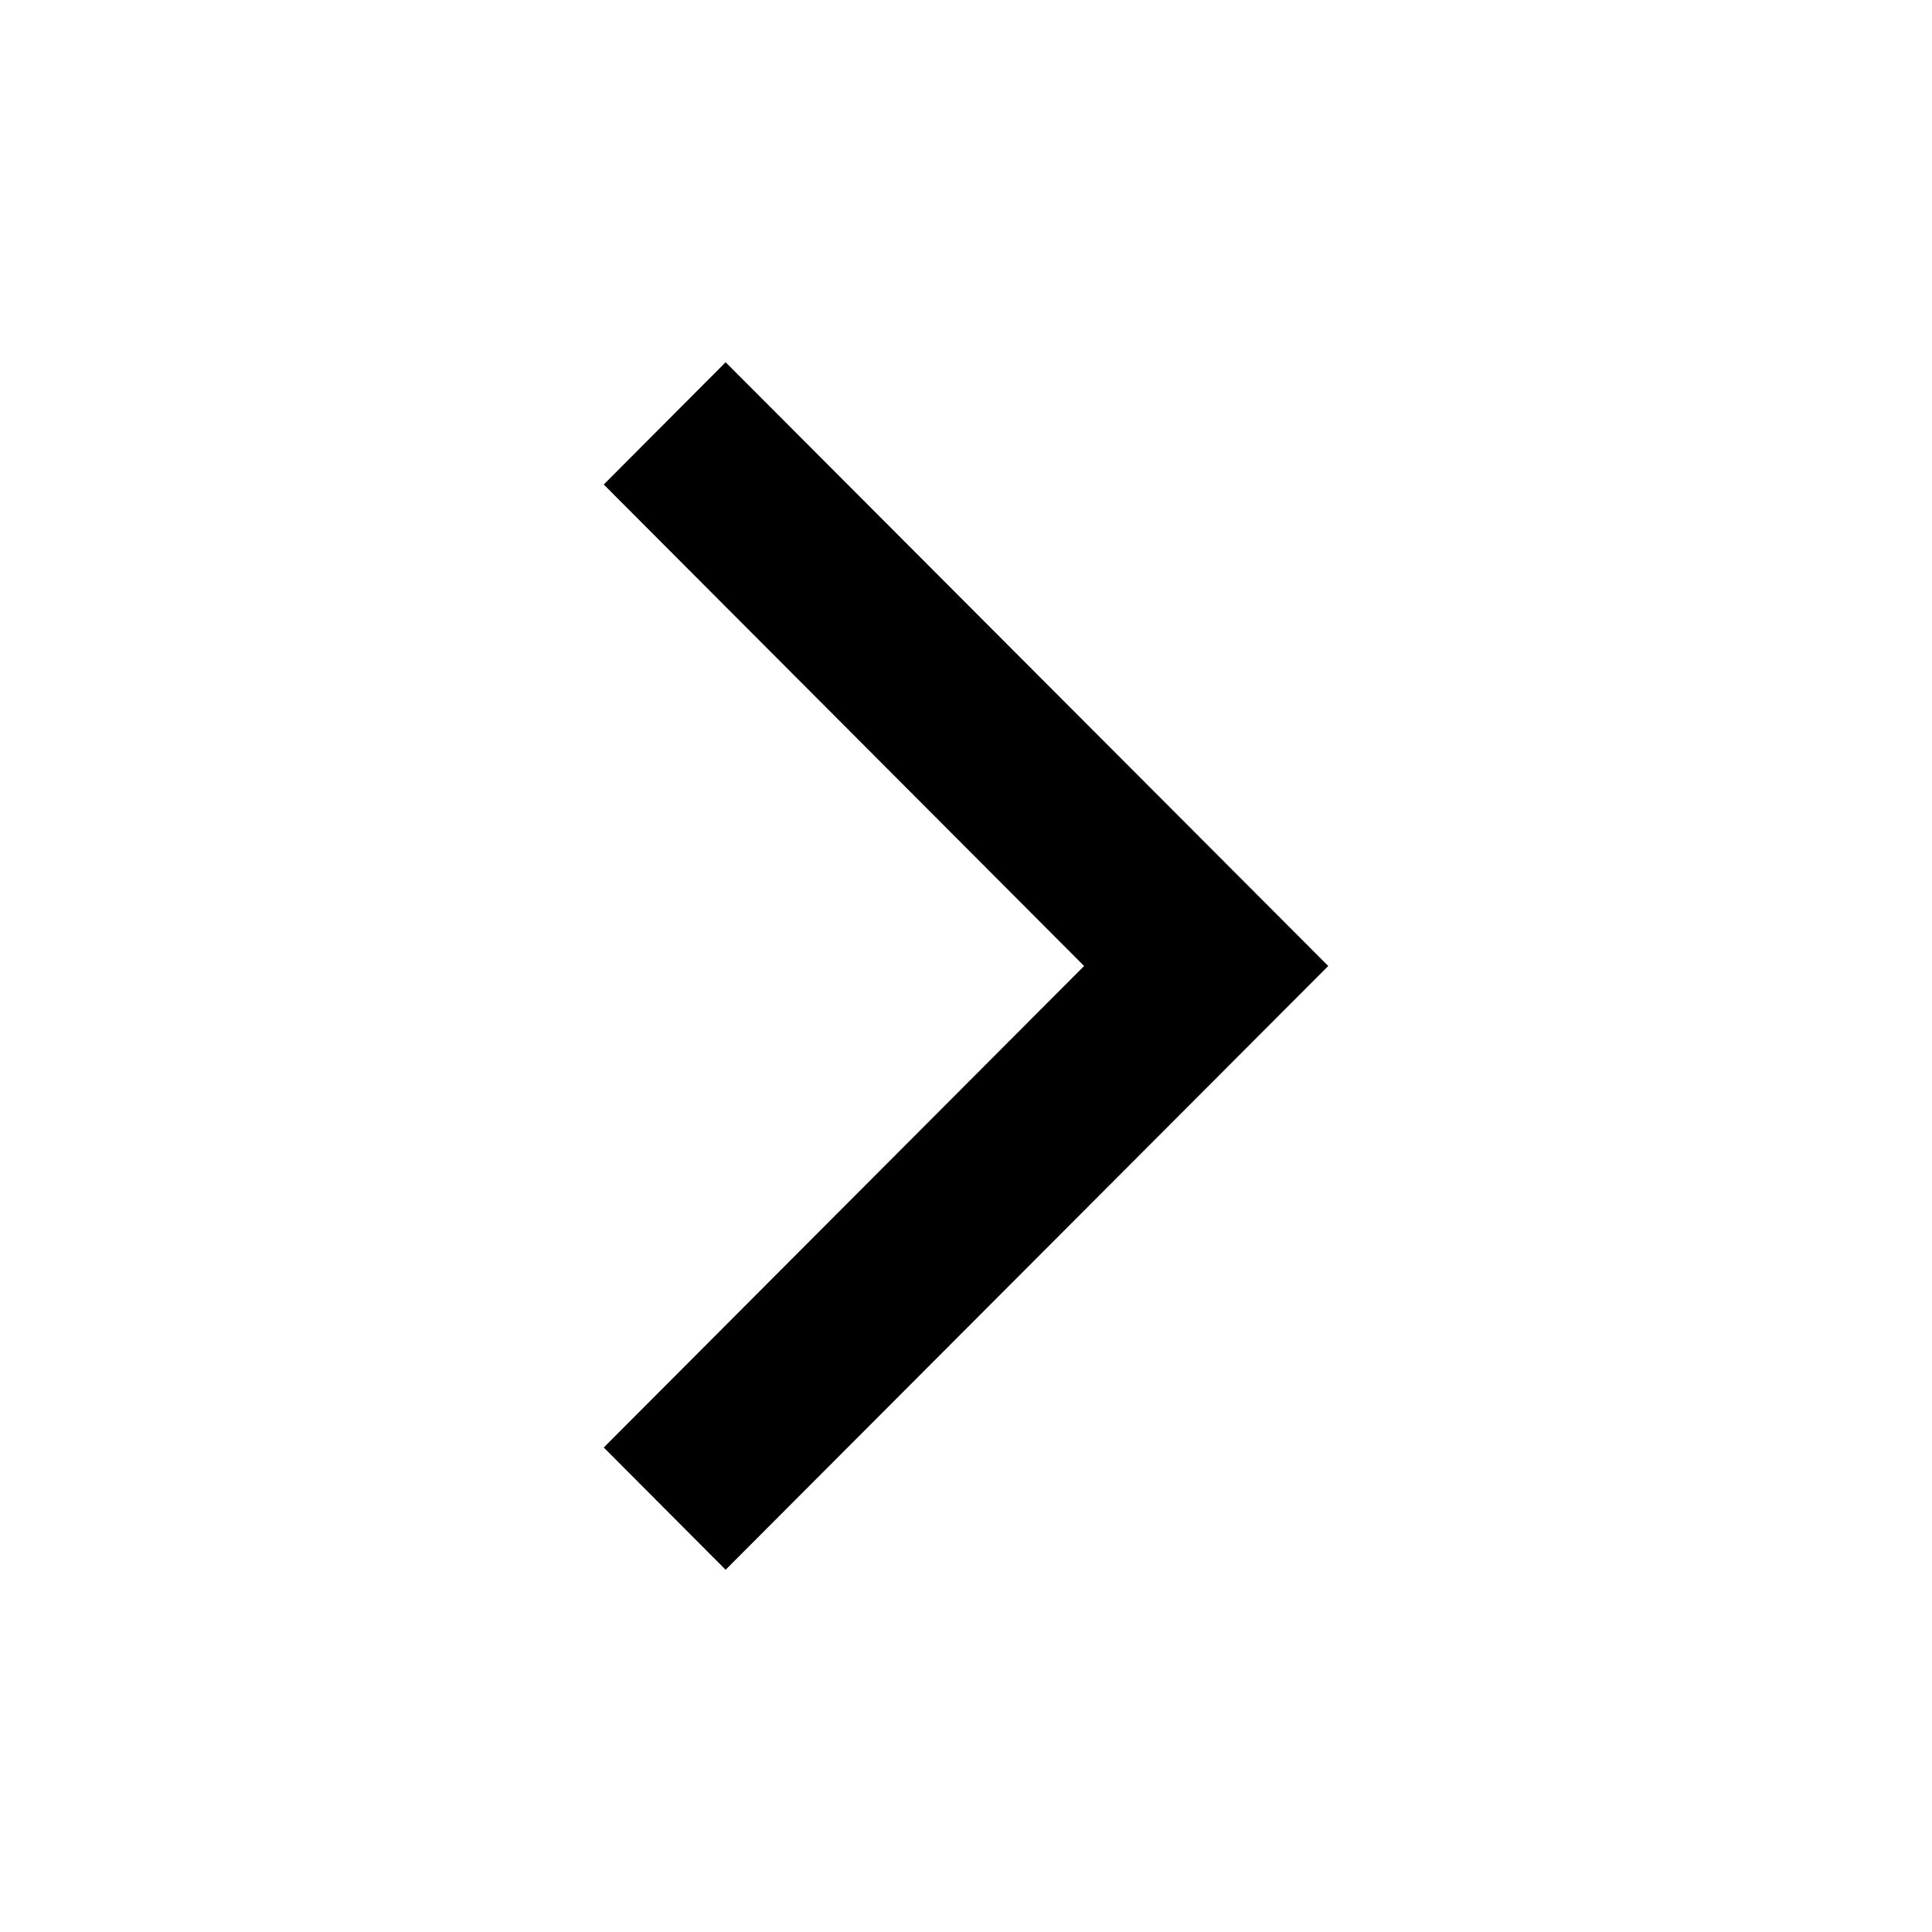
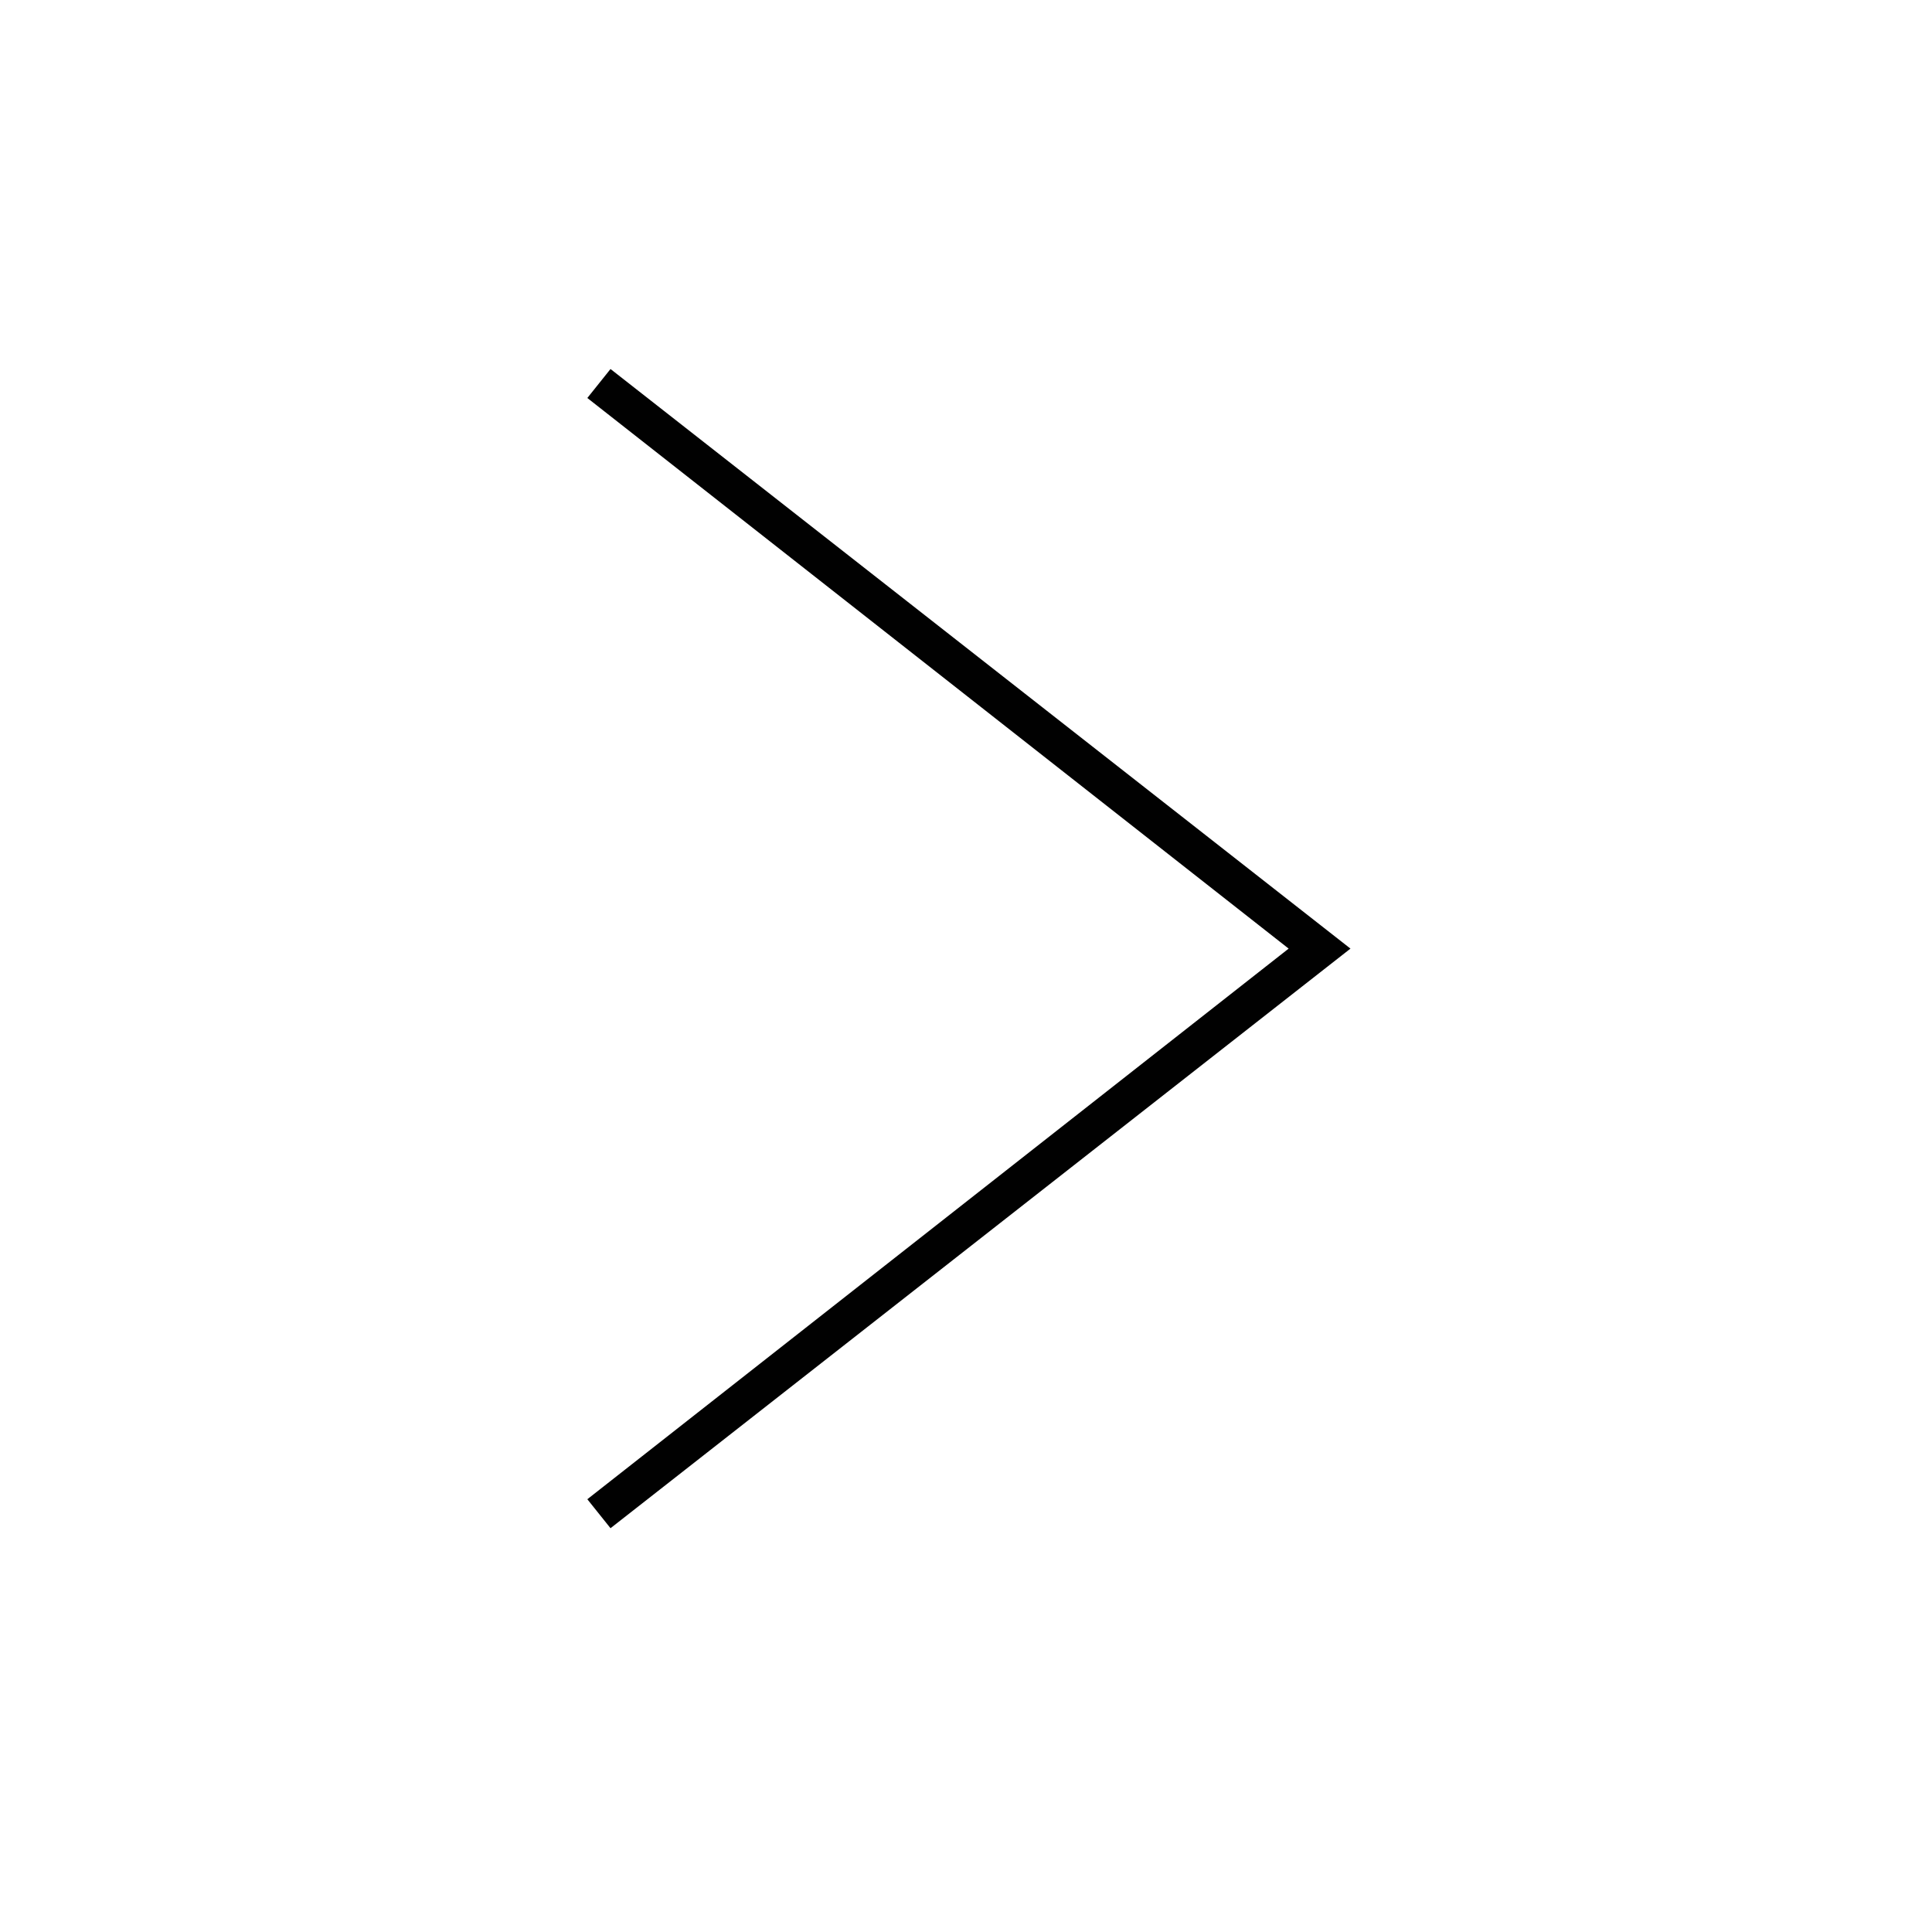
- <svg xmlns="http://www.w3.org/2000/svg" height="512px" id="Layer_1" style="enable-background:new 0 0 512 512;" version="1.1" viewBox="0 0 512 512" width="512px" xml:space="preserve">
-   <polygon points="160,128.4 192.3,96 352,256 352,256 352,256 192.3,416 160,383.6 287.3,256 " />
+ <svg xmlns="http://www.w3.org/2000/svg" enable-background="new 0 0 100 100" id="Layer_1" version="1.1" viewBox="0 0 100 100" xml:space="preserve">
+   <polygon fill="#010101" points="30.4,20.6 66.7,49.1 30.4,77.6 31.6,79.1 69.9,49.1 31.6,19.1 30.4,20.6 " />
</svg>
